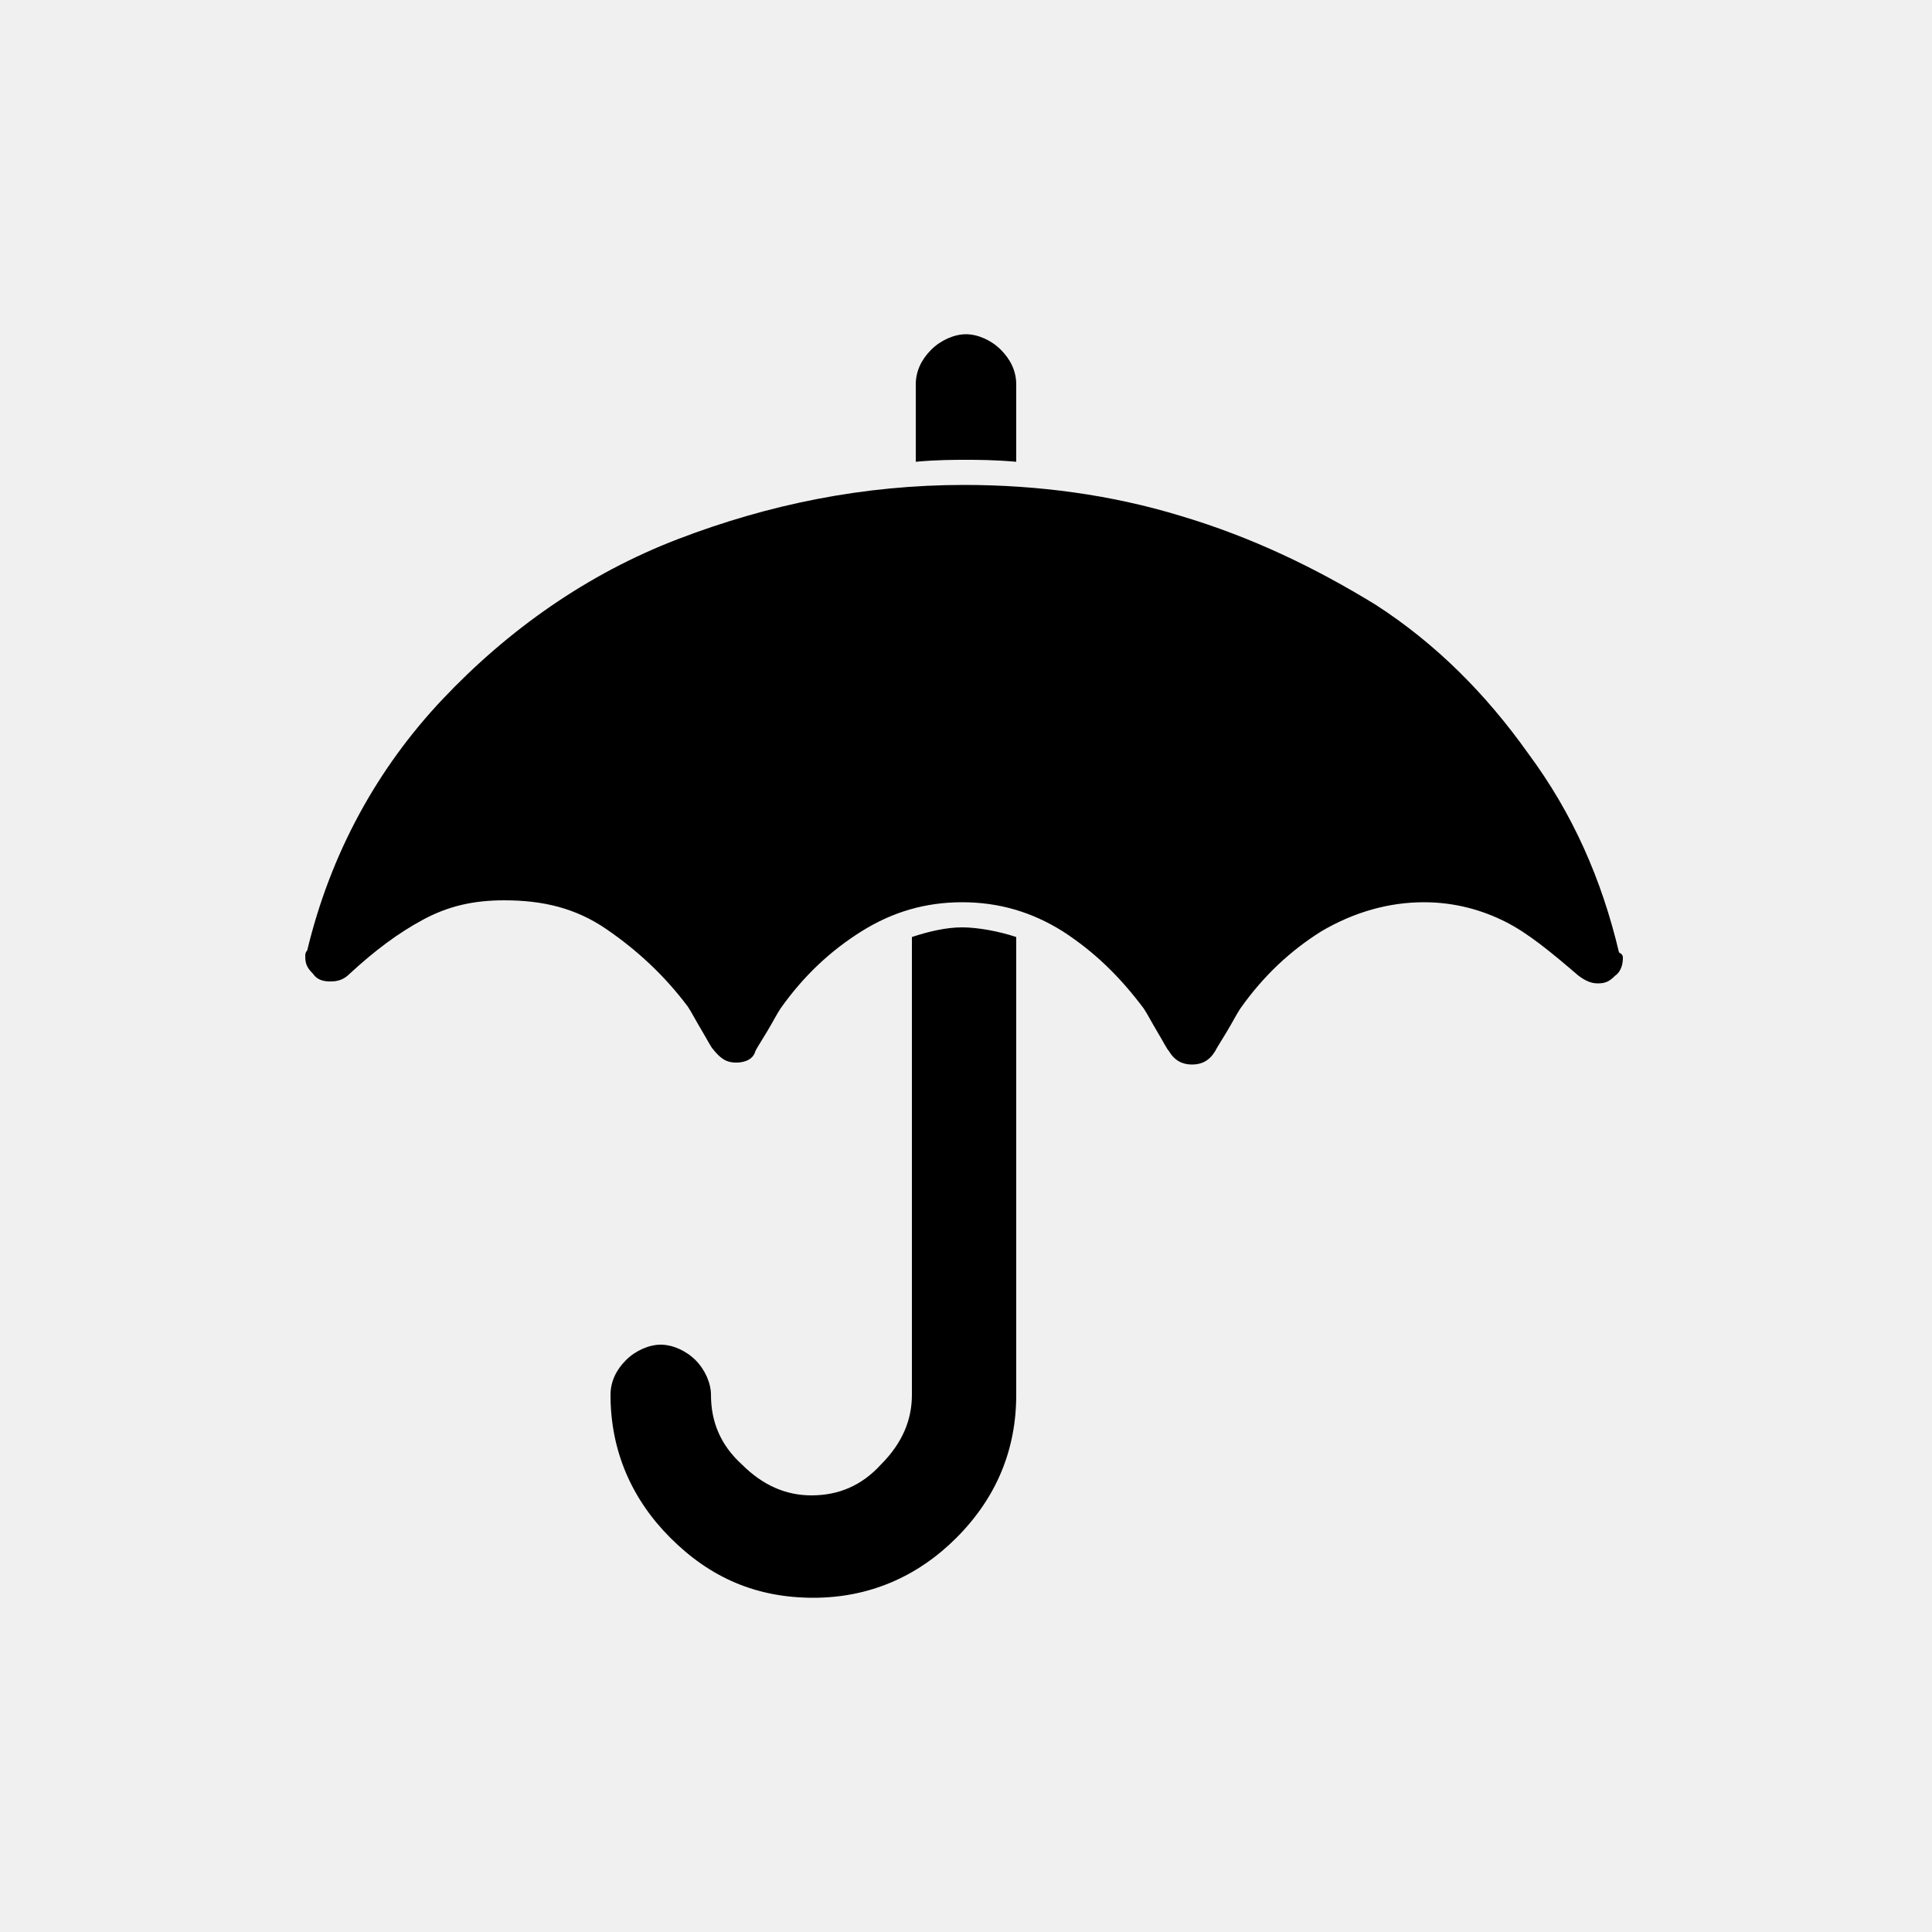
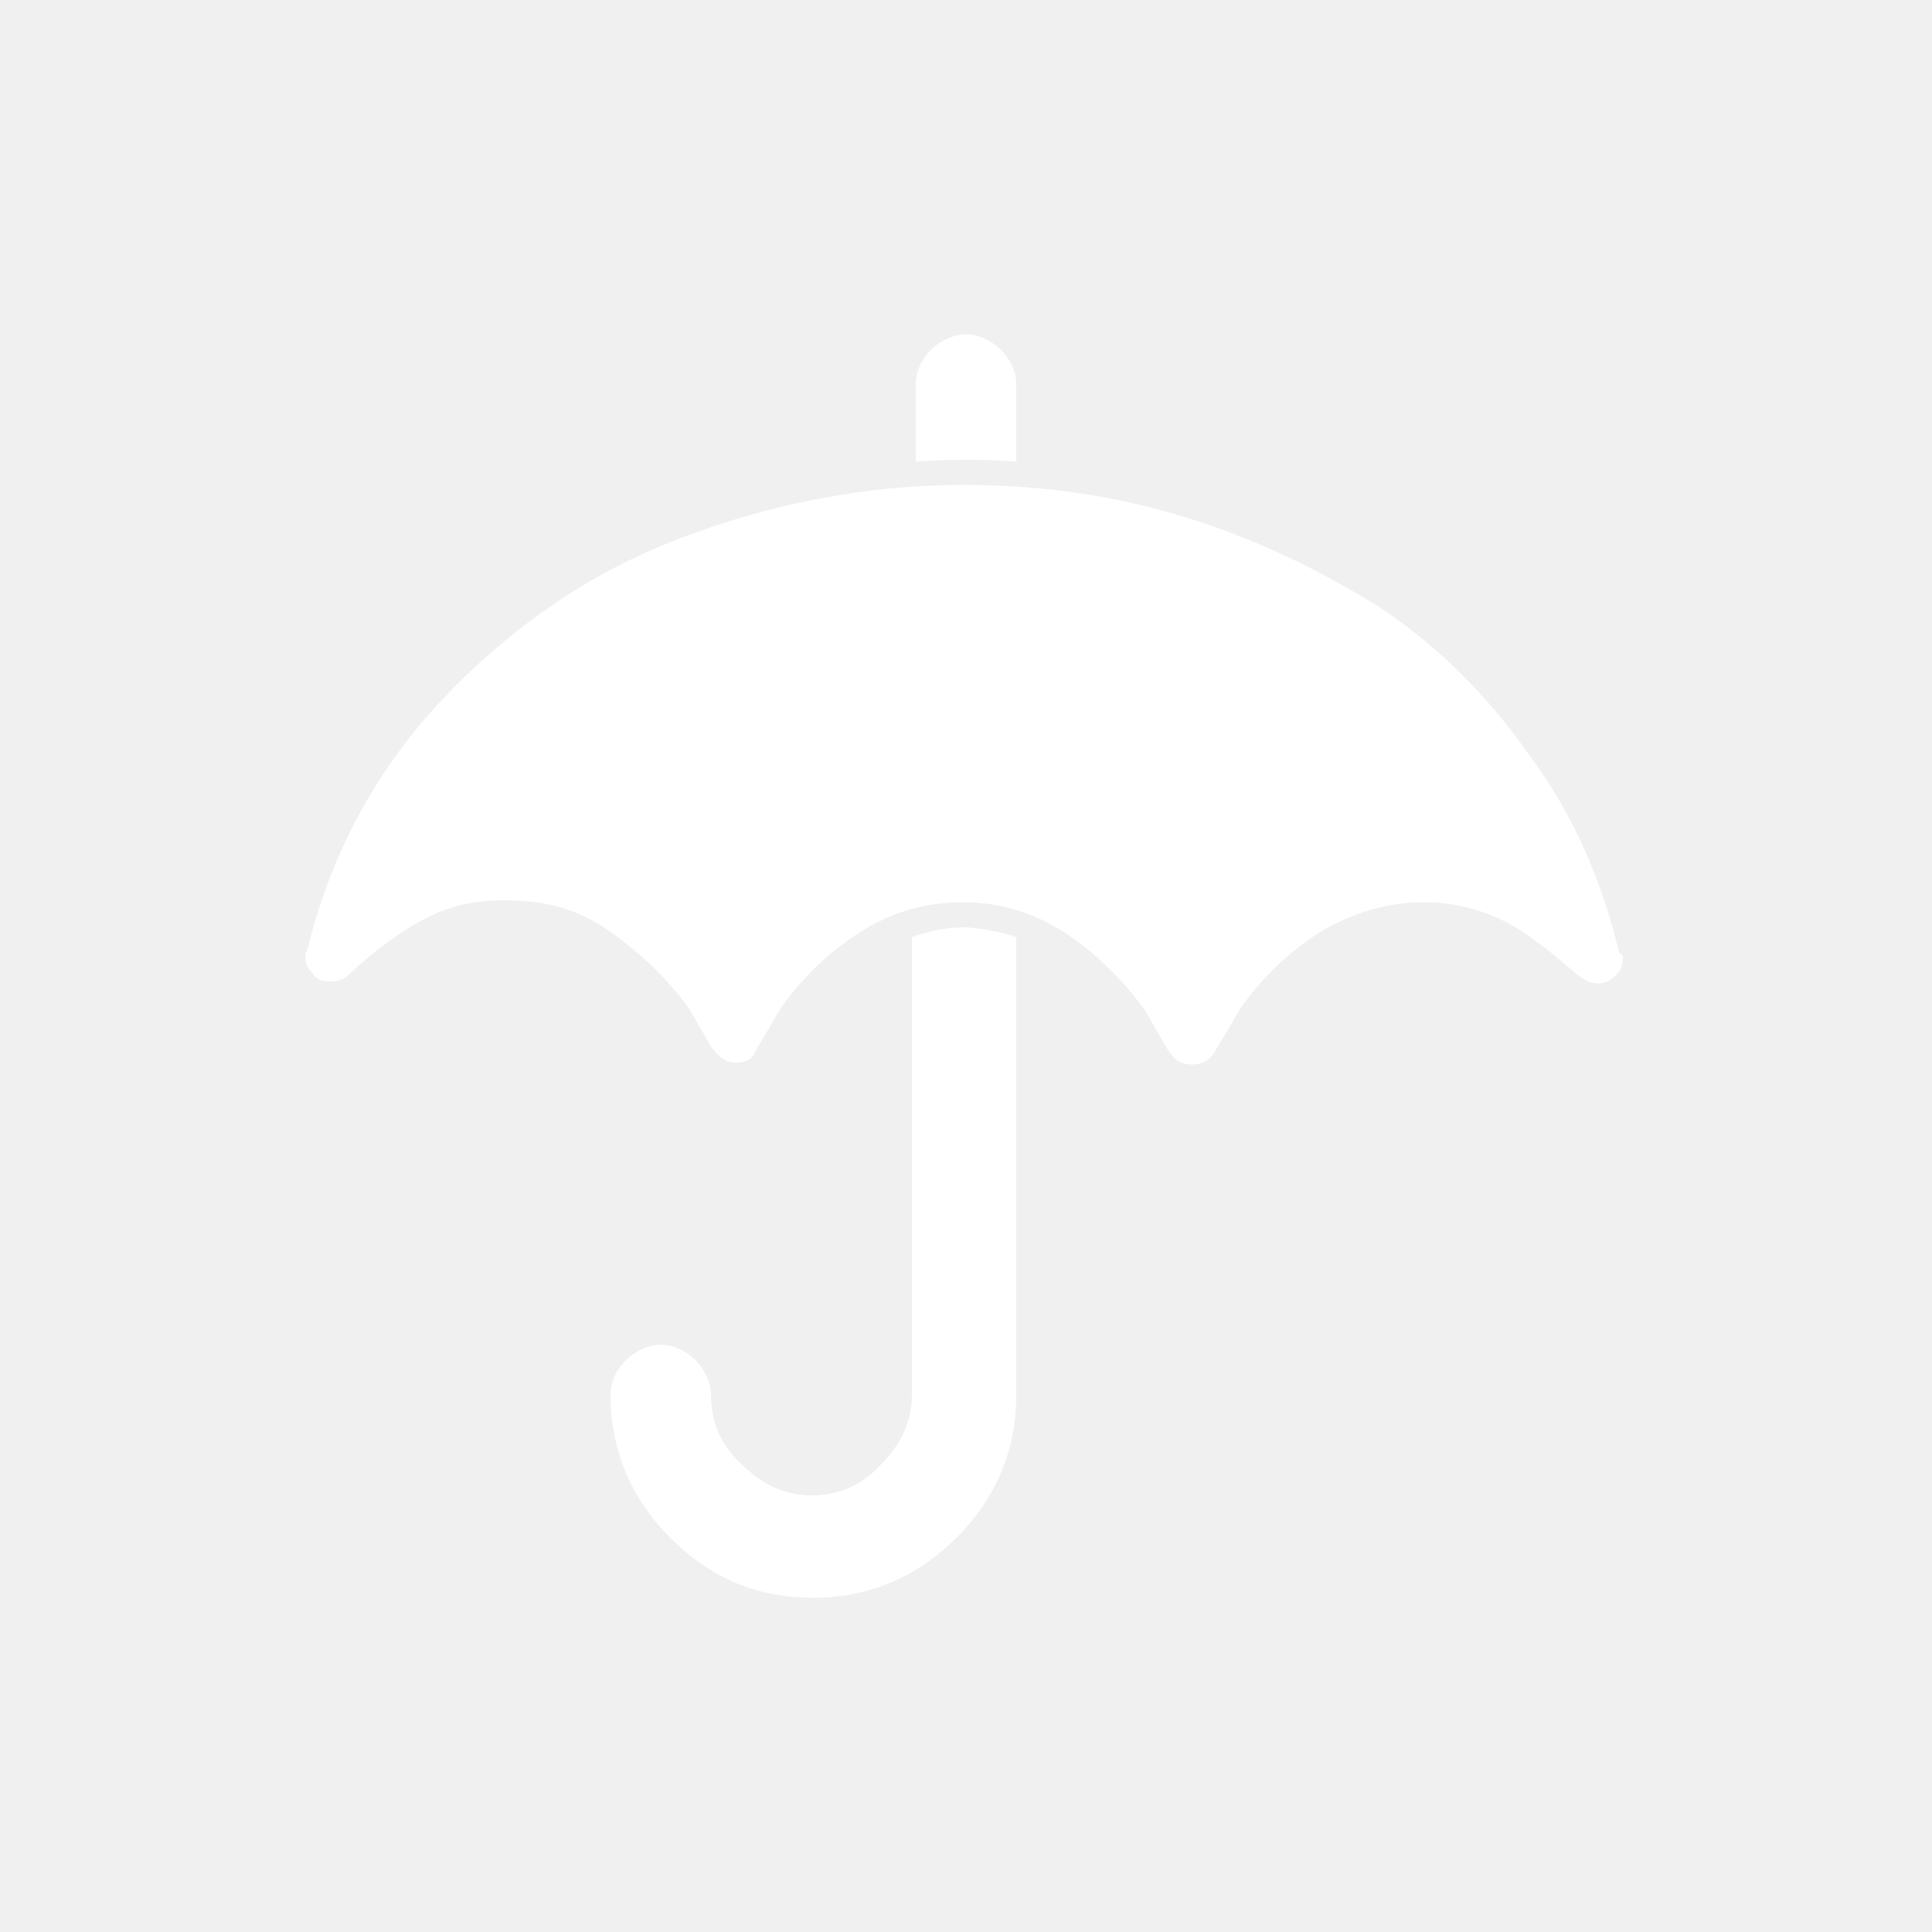
<svg xmlns="http://www.w3.org/2000/svg" version="1.1" id="Layer_1" x="0px" y="0px" viewBox="0 0 100 100" style="enable-background:new 0 0 100 100;" xml:space="preserve">
+   <style type="text/css">
+ 	.st0{fill:#FFFFFF;}
+ </style>
  <g>
-     <path d="M84,49.6c0,0.3-0.1,0.7-0.4,0.9c-0.3,0.3-0.5,0.4-0.9,0.4c-0.3,0-0.6-0.1-1-0.4c-1.4-1.2-2.6-2.2-3.8-2.8   c-1.2-0.6-2.6-1-4.2-1c-1.8,0-3.6,0.5-5.3,1.5c-1.6,1-3,2.3-4.2,4c-0.2,0.3-0.4,0.7-0.7,1.2s-0.5,0.8-0.6,1   c-0.3,0.5-0.7,0.7-1.2,0.7c-0.5,0-0.9-0.2-1.2-0.7c-0.1-0.1-0.3-0.5-0.6-1s-0.5-0.9-0.7-1.2c-1.2-1.6-2.5-2.9-4.2-4   c-1.6-1-3.3-1.5-5.2-1.5s-3.6,0.5-5.2,1.5c-1.6,1-3,2.3-4.2,4c-0.2,0.3-0.4,0.7-0.7,1.2s-0.5,0.8-0.6,1C39,54.8,38.6,55,38.1,55   s-0.8-0.2-1.2-0.7c-0.1-0.1-0.3-0.5-0.6-1s-0.5-0.9-0.7-1.2c-1.2-1.6-2.6-2.9-4.2-4s-3.3-1.5-5.3-1.5c-1.6,0-2.9,0.3-4.2,1   s-2.5,1.6-3.8,2.8c-0.3,0.3-0.6,0.4-1,0.4s-0.7-0.1-0.9-0.4c-0.3-0.3-0.4-0.5-0.4-0.9c0-0.1,0-0.2,0.1-0.3c1.2-5,3.6-9.4,7-13   s7.5-6.5,12.2-8.3s9.6-2.8,14.8-2.8c3.8,0,7.6,0.5,11.2,1.6c3.7,1.1,7,2.7,10.1,4.6c3.1,2,5.7,4.6,7.9,7.7   c2.3,3.1,3.8,6.5,4.7,10.3C84,49.4,84,49.5,84,49.6z M52.6,48.5v23.7c0,2.8-1,5.3-3.1,7.4c-2,2-4.5,3.1-7.4,3.1   c-2.9,0-5.3-1-7.4-3.1c-2-2-3.1-4.5-3.1-7.4c0-0.7,0.3-1.3,0.8-1.8c0.5-0.5,1.2-0.8,1.8-0.8s1.3,0.3,1.8,0.8   c0.5,0.5,0.8,1.2,0.8,1.8c0,1.4,0.5,2.6,1.6,3.6c1.1,1.1,2.3,1.6,3.6,1.6c1.4,0,2.6-0.5,3.6-1.6c1.1-1.1,1.6-2.3,1.6-3.6V48.5   c0.9-0.3,1.8-0.5,2.6-0.5S51.7,48.2,52.6,48.5z M52.6,19.9v4c-1.2-0.1-2-0.1-2.6-0.1c-0.6,0-1.5,0-2.6,0.1v-4   c0-0.7,0.3-1.3,0.8-1.8c0.5-0.5,1.2-0.8,1.8-0.8s1.3,0.3,1.8,0.8C52.3,18.6,52.6,19.2,52.6,19.9z" />
+     <path class="st0" d="M84,49.6c0,0.3-0.1,0.7-0.4,0.9c-0.3,0.3-0.5,0.4-0.9,0.4c-0.3,0-0.6-0.1-1-0.4c-1.4-1.2-2.6-2.2-3.8-2.8   c-1.2-0.6-2.6-1-4.2-1c-1.8,0-3.6,0.5-5.3,1.5c-1.6,1-3,2.3-4.2,4c-0.2,0.3-0.4,0.7-0.7,1.2s-0.5,0.8-0.6,1   c-0.3,0.5-0.7,0.7-1.2,0.7s-0.9-0.2-1.2-0.7c-0.1-0.1-0.3-0.5-0.6-1s-0.5-0.9-0.7-1.2c-1.2-1.6-2.5-2.9-4.2-4   c-1.6-1-3.3-1.5-5.2-1.5s-3.6,0.5-5.2,1.5c-1.6,1-3,2.3-4.2,4c-0.2,0.3-0.4,0.7-0.7,1.2s-0.5,0.8-0.6,1c-0.1,0.4-0.5,0.6-1,0.6   s-0.8-0.2-1.2-0.7c-0.1-0.1-0.3-0.5-0.6-1s-0.5-0.9-0.7-1.2c-1.2-1.6-2.6-2.9-4.2-4s-3.3-1.5-5.3-1.5c-1.6,0-2.9,0.3-4.2,1   s-2.5,1.6-3.8,2.8c-0.3,0.3-0.6,0.4-1,0.4s-0.7-0.1-0.9-0.4c-0.3-0.3-0.4-0.5-0.4-0.9c0-0.1,0-0.2,0.1-0.3c1.2-5,3.6-9.4,7-13   s7.5-6.5,12.2-8.3s9.6-2.8,14.8-2.8c3.8,0,7.6,0.5,11.2,1.6c3.7,1.1,7,2.7,10.1,4.6c3.1,2,5.7,4.6,7.9,7.7   c2.3,3.1,3.8,6.5,4.7,10.3C84,49.4,84,49.5,84,49.6z M52.6,48.5v23.7c0,2.8-1,5.3-3.1,7.4c-2,2-4.5,3.1-7.4,3.1s-5.3-1-7.4-3.1   c-2-2-3.1-4.5-3.1-7.4c0-0.7,0.3-1.3,0.8-1.8c0.5-0.5,1.2-0.8,1.8-0.8s1.3,0.3,1.8,0.8s0.8,1.2,0.8,1.8c0,1.4,0.5,2.6,1.6,3.6   c1.1,1.1,2.3,1.6,3.6,1.6c1.4,0,2.6-0.5,3.6-1.6c1.1-1.1,1.6-2.3,1.6-3.6V48.5c0.9-0.3,1.8-0.5,2.6-0.5S51.7,48.2,52.6,48.5z    M52.6,19.9v4c-1.2-0.1-2-0.1-2.6-0.1s-1.5,0-2.6,0.1v-4c0-0.7,0.3-1.3,0.8-1.8s1.2-0.8,1.8-0.8s1.3,0.3,1.8,0.8   S52.6,19.2,52.6,19.9z" />
  </g>
</svg>
